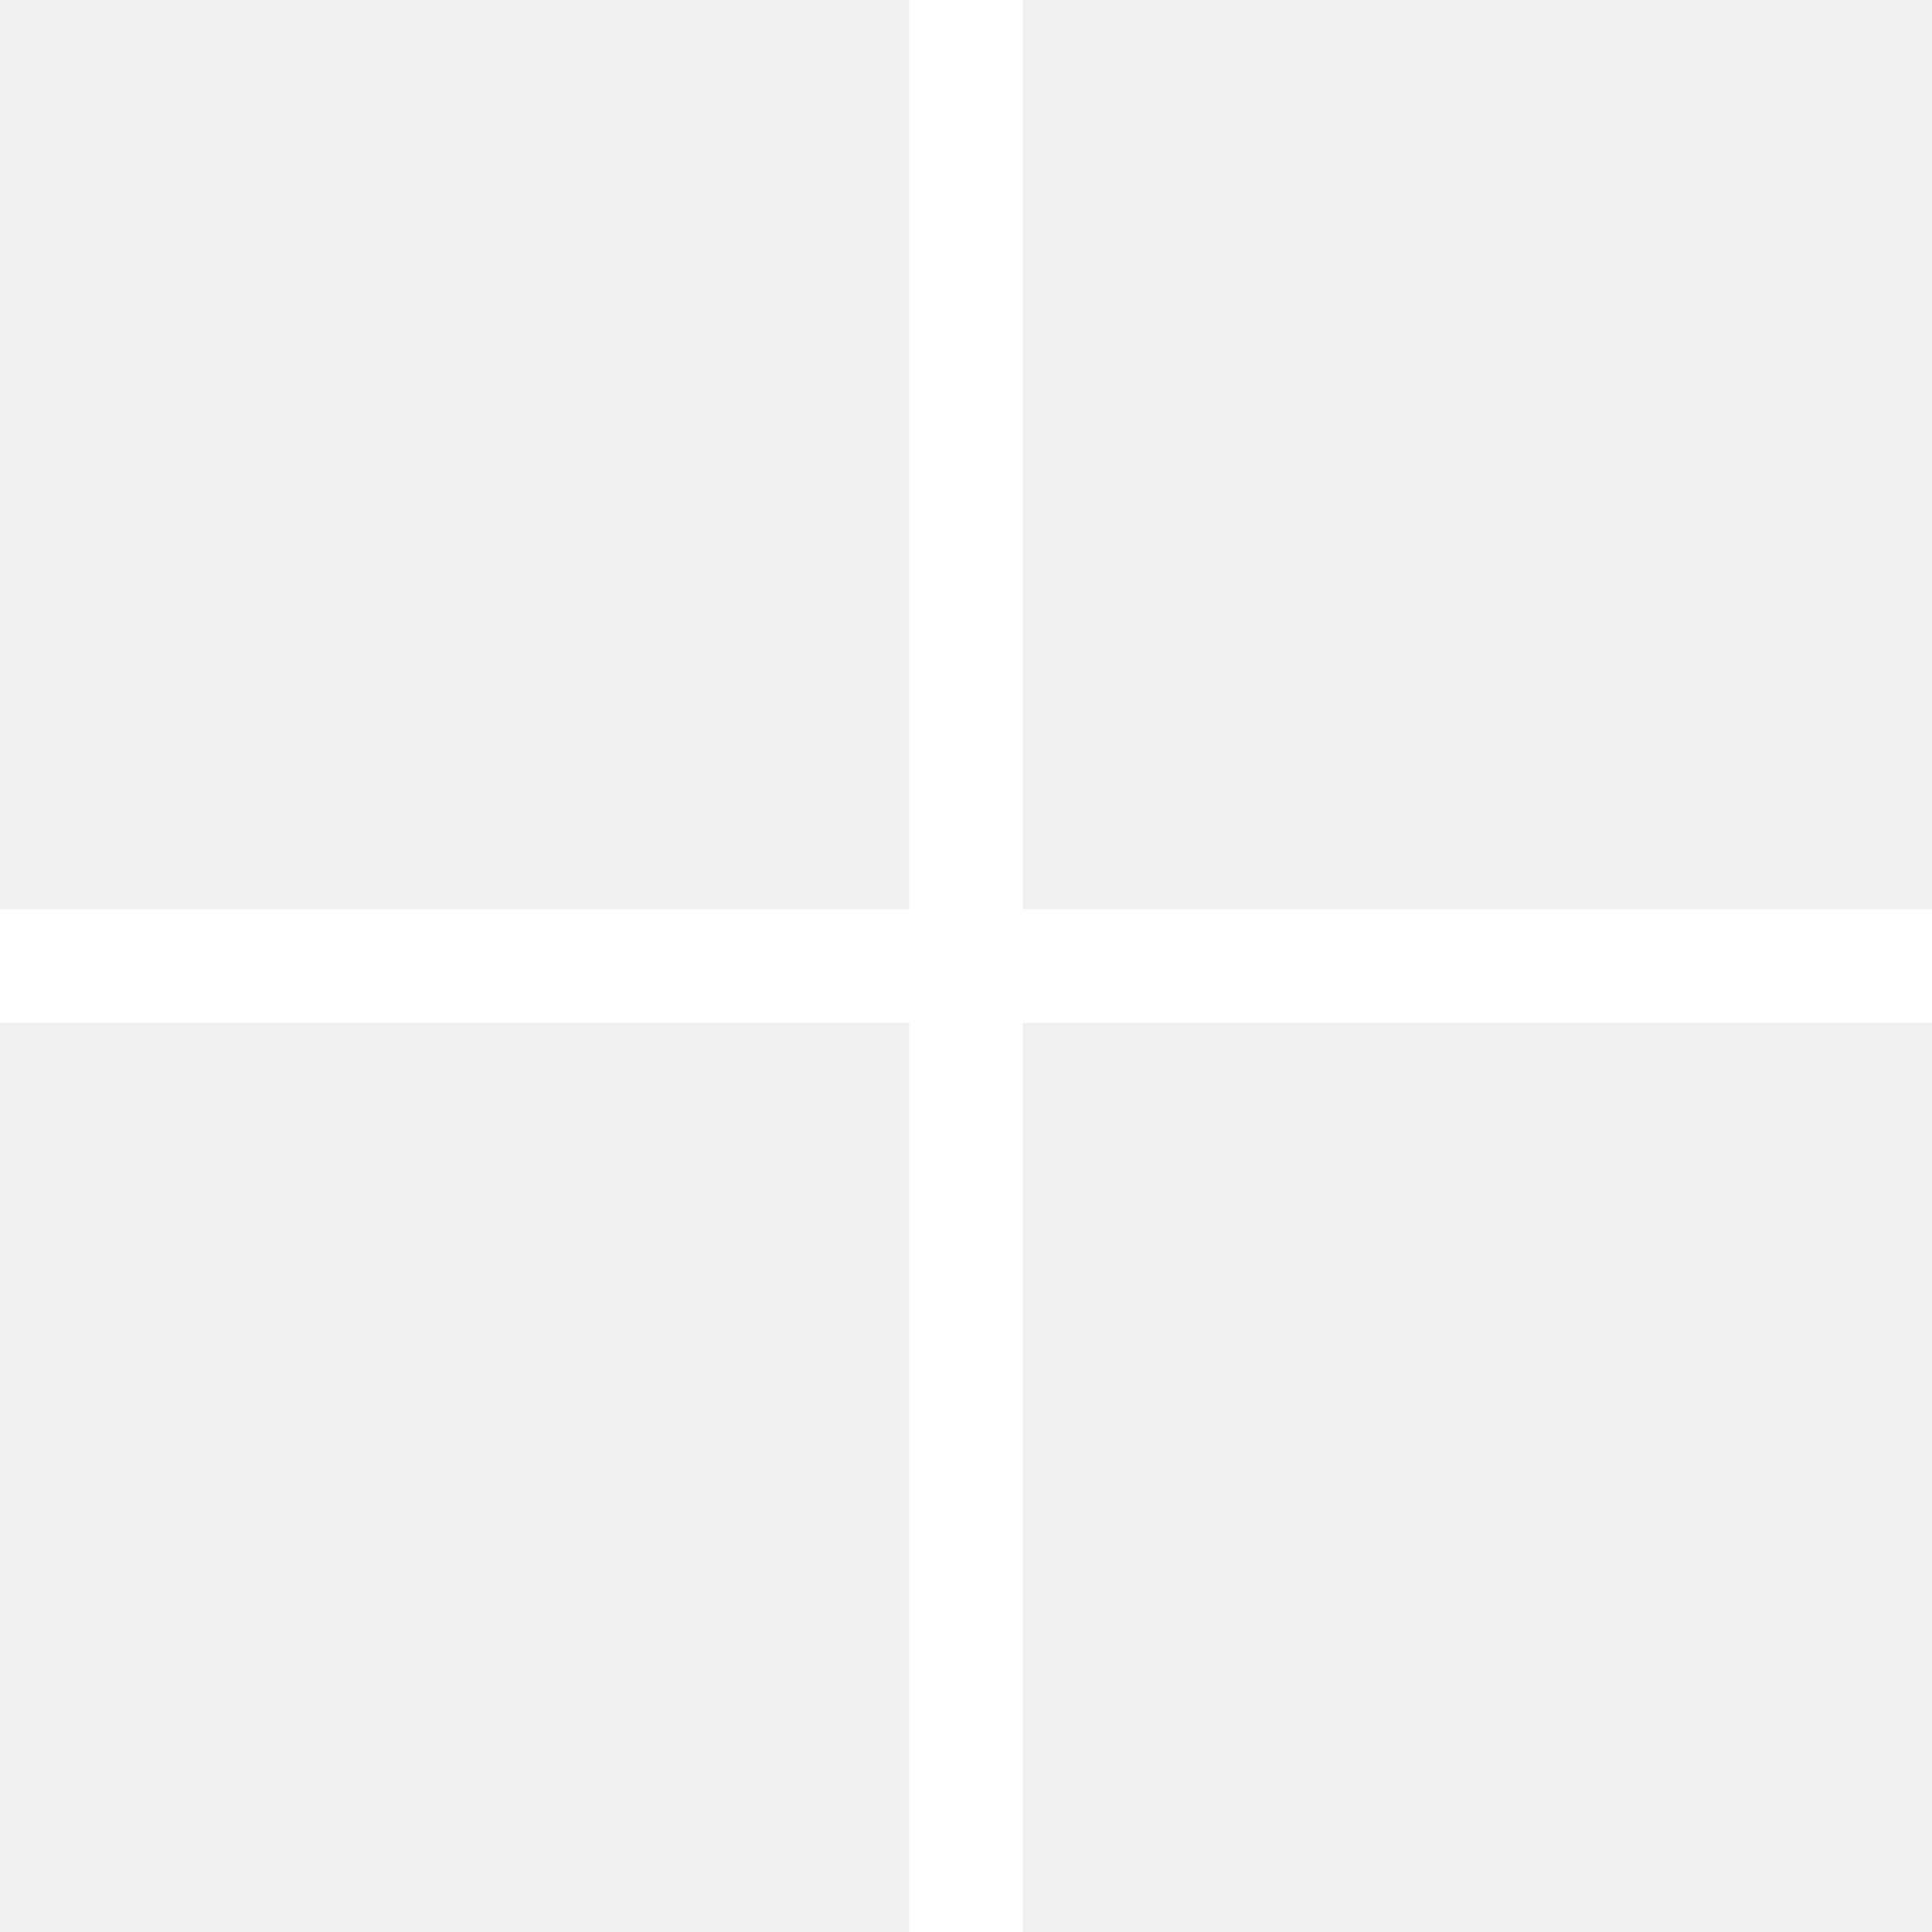
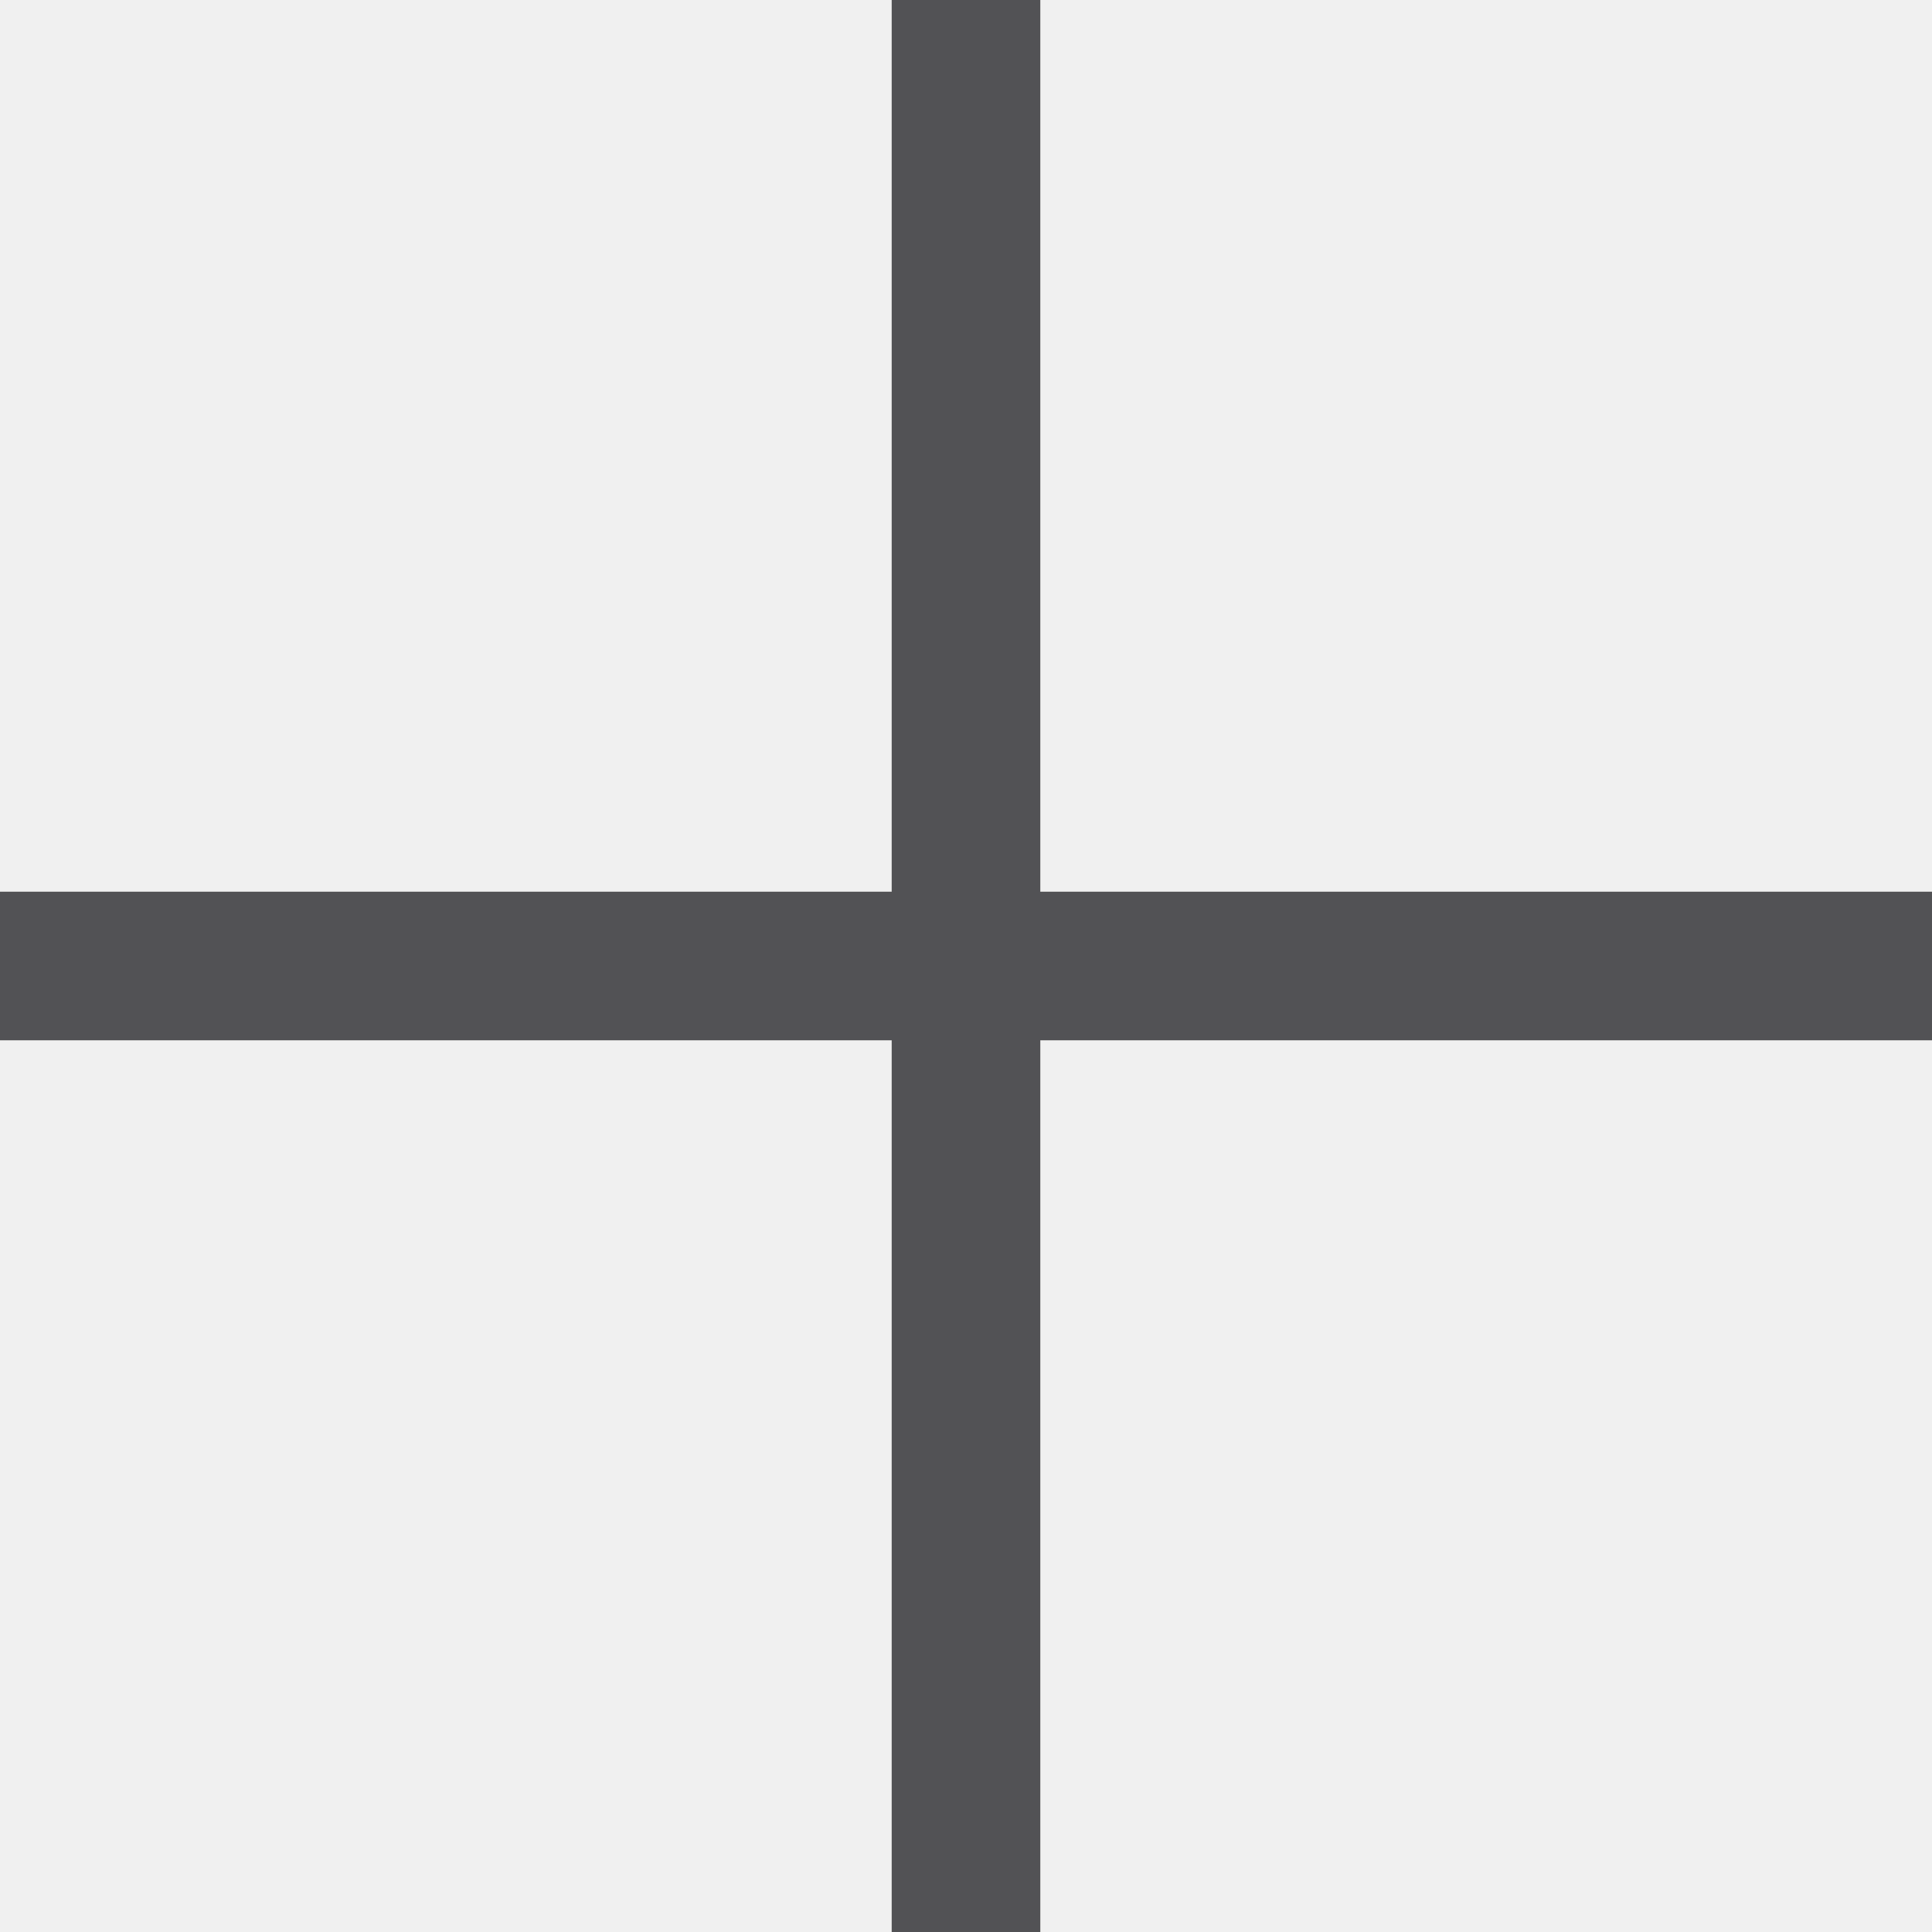
- <svg xmlns="http://www.w3.org/2000/svg" version="1.1" id="plus" x="0px" y="0px" width="34px" height="34px" viewBox="0 0 34 34" enable-background="new 0 0 34 34" xml:space="preserve">
-   <polygon fill="#FFFFFF" points="34,16 18,16 18,0 16,0 16,16 0,16 0,18 16,18 16,34 18,34 18,18 34,18 " />
+ <svg xmlns="http://www.w3.org/2000/svg" version="1.1" id="plus" x="0px" y="0px" width="13px" height="13px" viewBox="0 0 13 13" enable-background="new 0 0 13 13" xml:space="preserve">
+   <rect x="0" y="6" fill="#525255" width="13" height="1" />
+   <rect x="6" fill="#525255" width="1" height="13" />
</svg>
